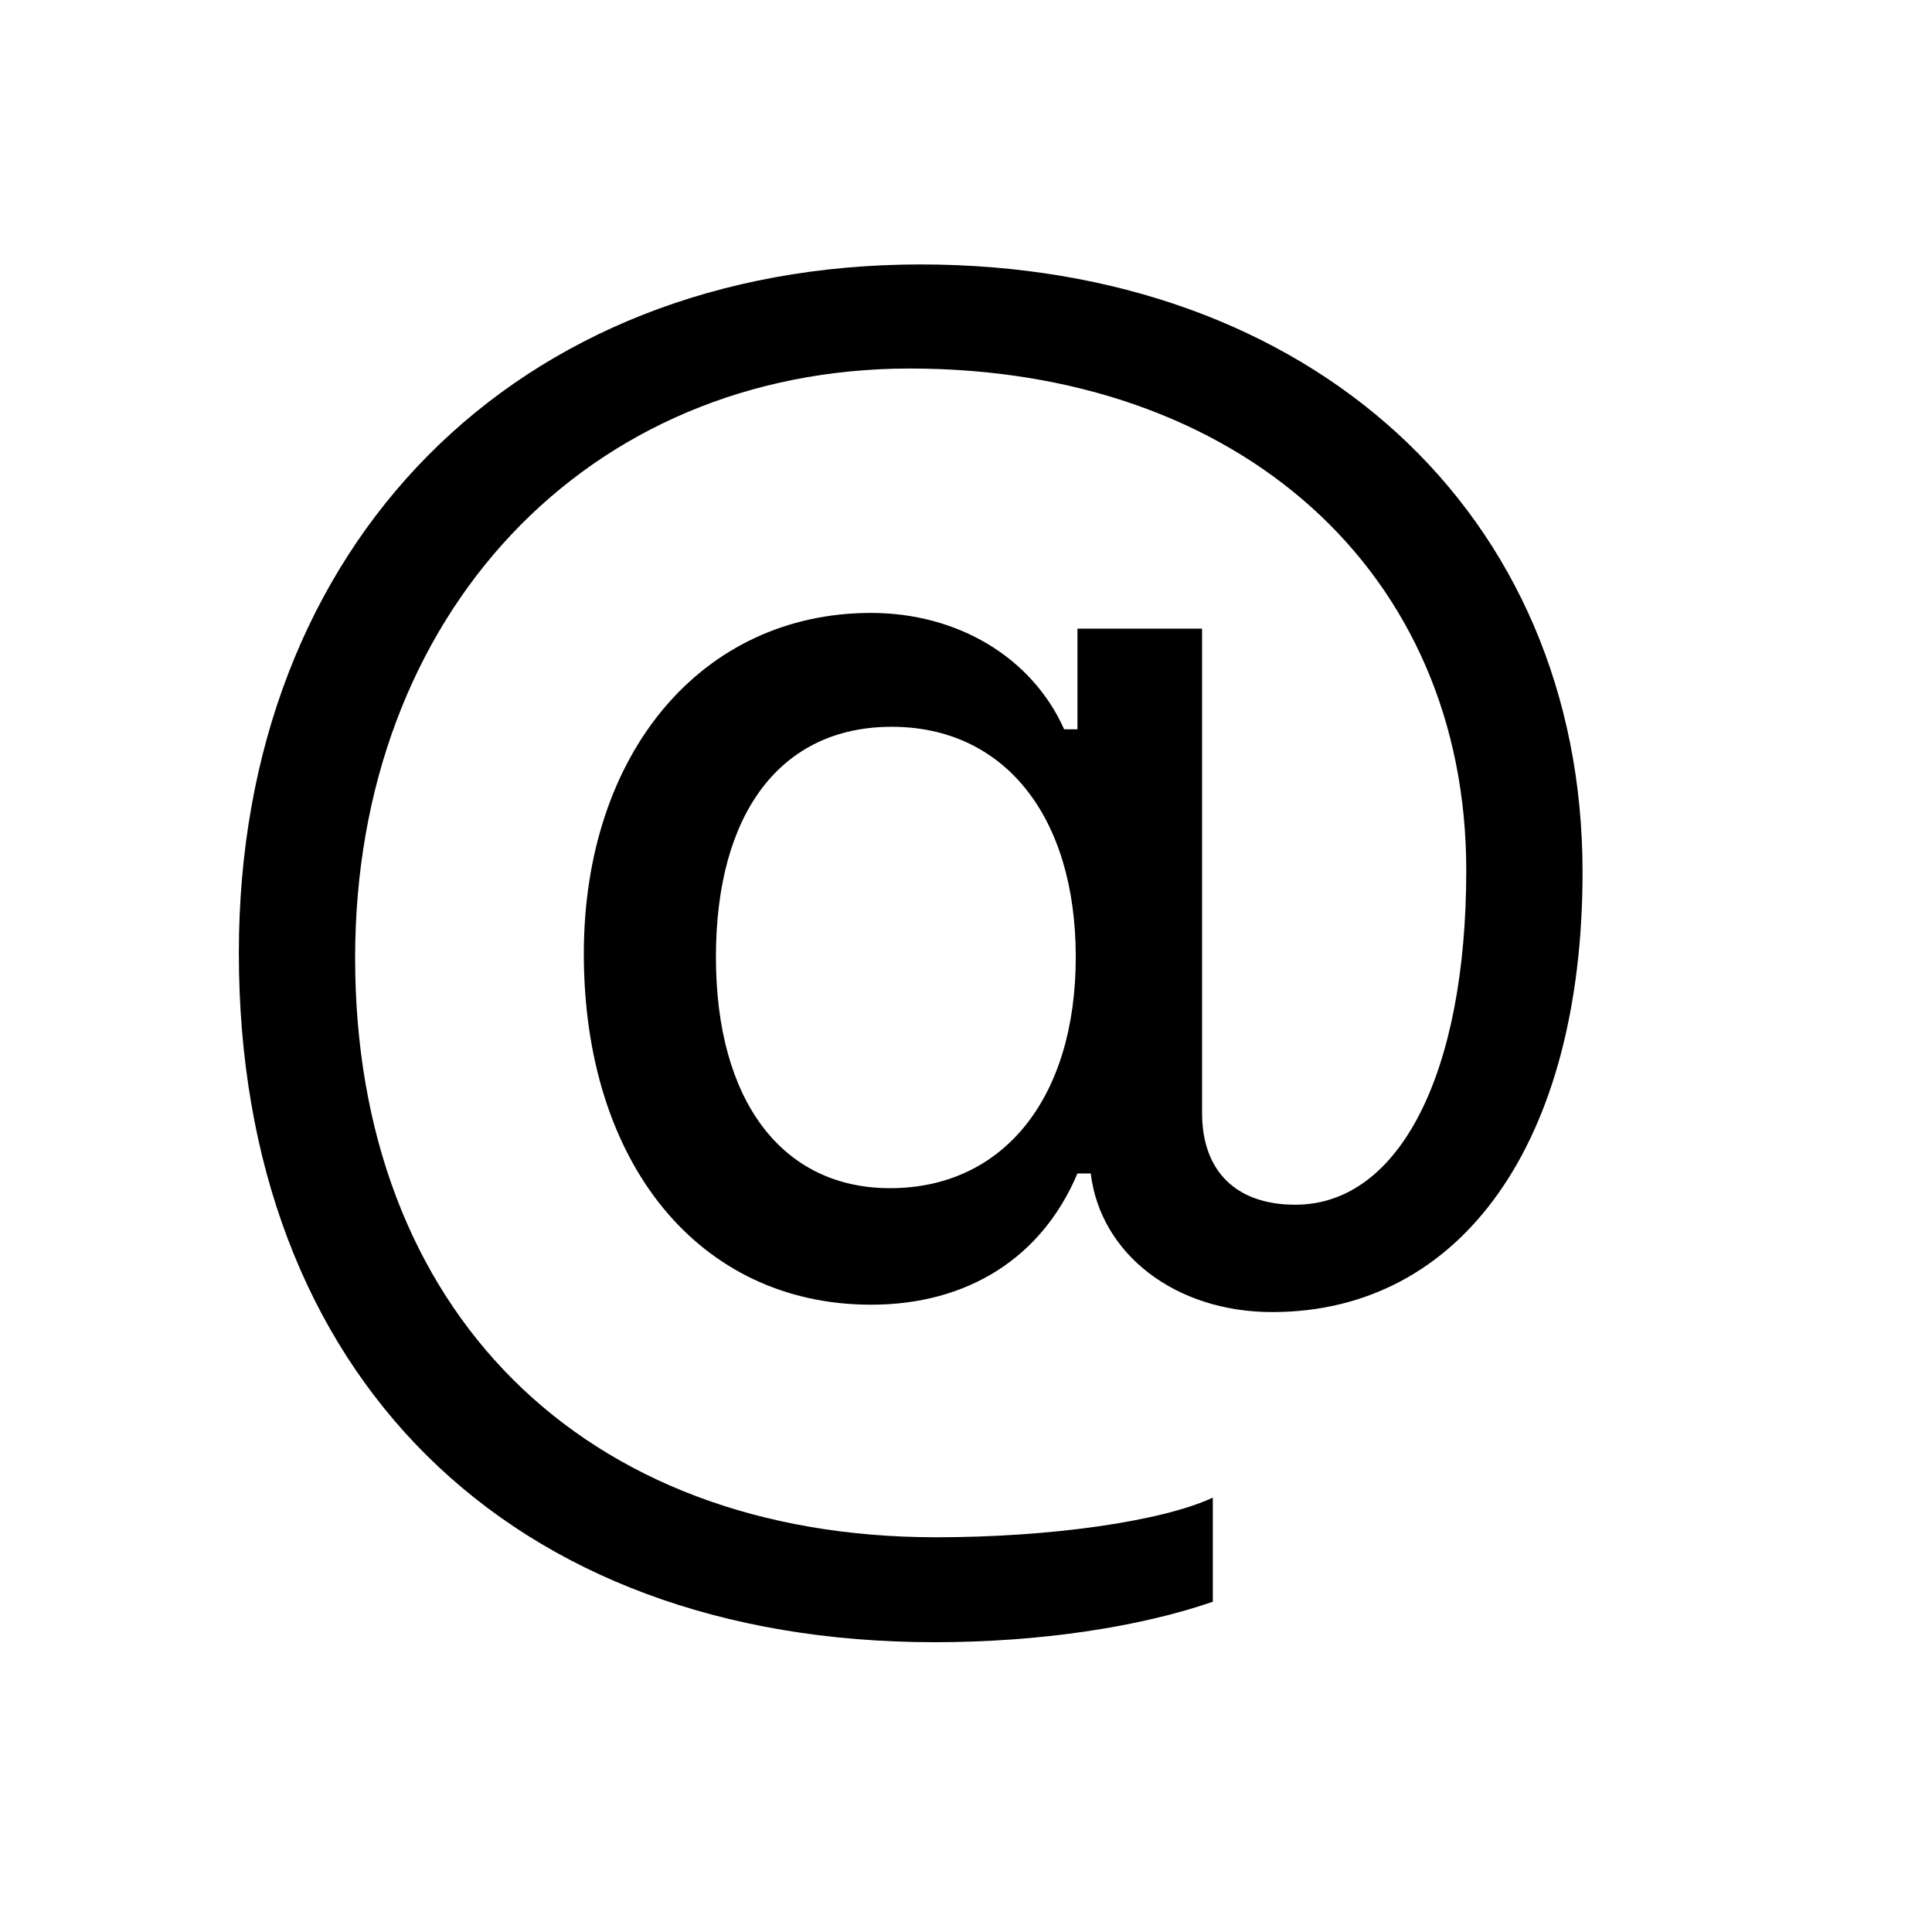
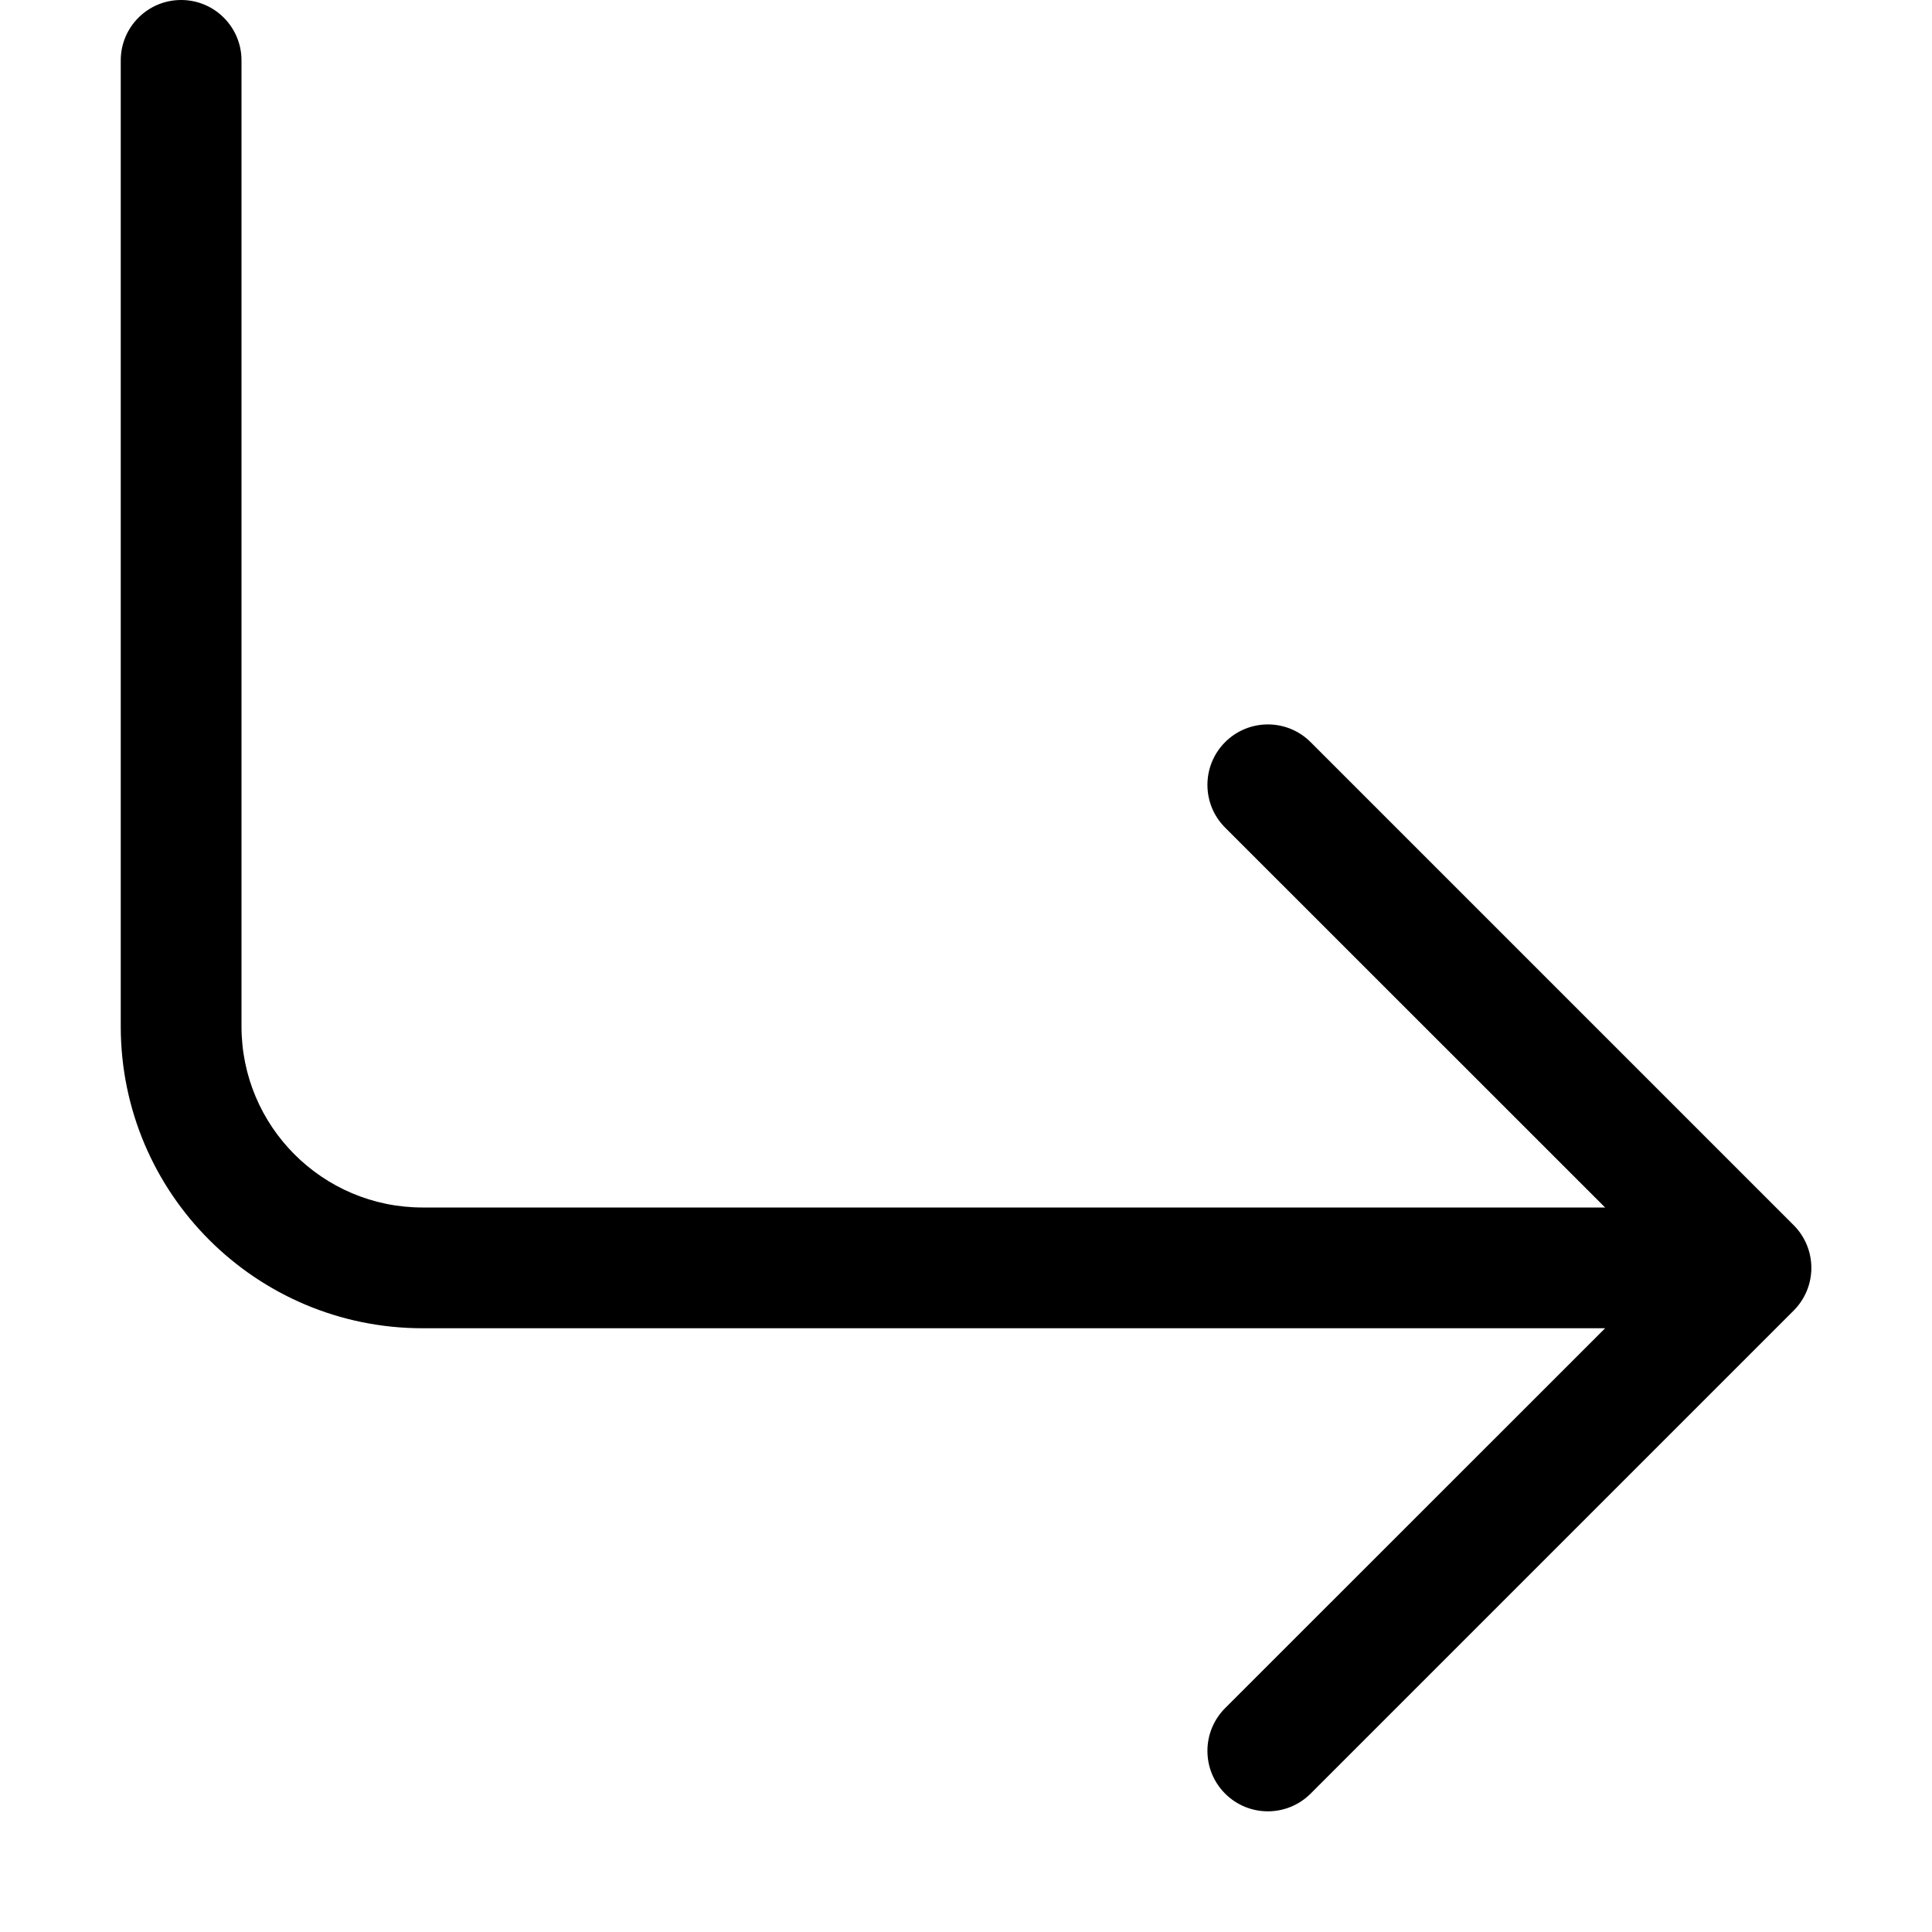
- <svg xmlns="http://www.w3.org/2000/svg" width="16" height="16" fill="currentColor" class="bi bi-at" viewBox="0 0 16 16">
-   <path d="M13.106 7.222c0-2.967-2.249-5.032-5.482-5.032-3.35 0-5.646 2.318-5.646 5.702 0 3.493 2.235 5.708 5.762 5.708.862 0 1.689-.123 2.304-.335v-.862c-.43.199-1.354.328-2.29.328-2.926 0-4.813-1.88-4.813-4.798 0-2.844 1.921-4.881 4.594-4.881 2.735 0 4.608 1.688 4.608 4.156 0 1.682-.554 2.769-1.416 2.769-.492 0-.772-.28-.772-.76V5.206H8.923v.834h-.11c-.266-.595-.881-.964-1.6-.964-1.4 0-2.378 1.162-2.378 2.823 0 1.737.957 2.906 2.379 2.906.8 0 1.415-.39 1.709-1.087h.11c.081.67.703 1.148 1.503 1.148 1.572 0 2.57-1.415 2.57-3.643zm-7.177.704c0-1.197.54-1.907 1.456-1.907.93 0 1.524.738 1.524 1.907S8.308 9.84 7.371 9.84c-.895 0-1.442-.725-1.442-1.914z" />
+ <svg xmlns="http://www.w3.org/2000/svg" version="1.1" baseProfile="full" width="16px" height="16px" viewBox="0 0 16 16" preserveAspectRatio="xMidYMid meet" id="svg_document" style="zoom: 32;">
+   <path d="M14.854,10.146 A.5,.5 0 0 1 14.854,10.854 L10.854,14.854 A.5,.5 0 1 1 10.146,14.146 L13.293,11 L3.5,11 A2.5,2.5 0 0 1 1,8.5 L1,0.5 A.5,.5 0 0 1 2,0.5 L2,8.5 A1.5,1.5 0 0 0 3.5,10 L13.293,10 L10.146,6.854 A.5,.5 0 1 1 10.854,6.146 L14.854,10.146 " id="path1" fill-rule="evenodd" />
</svg>
